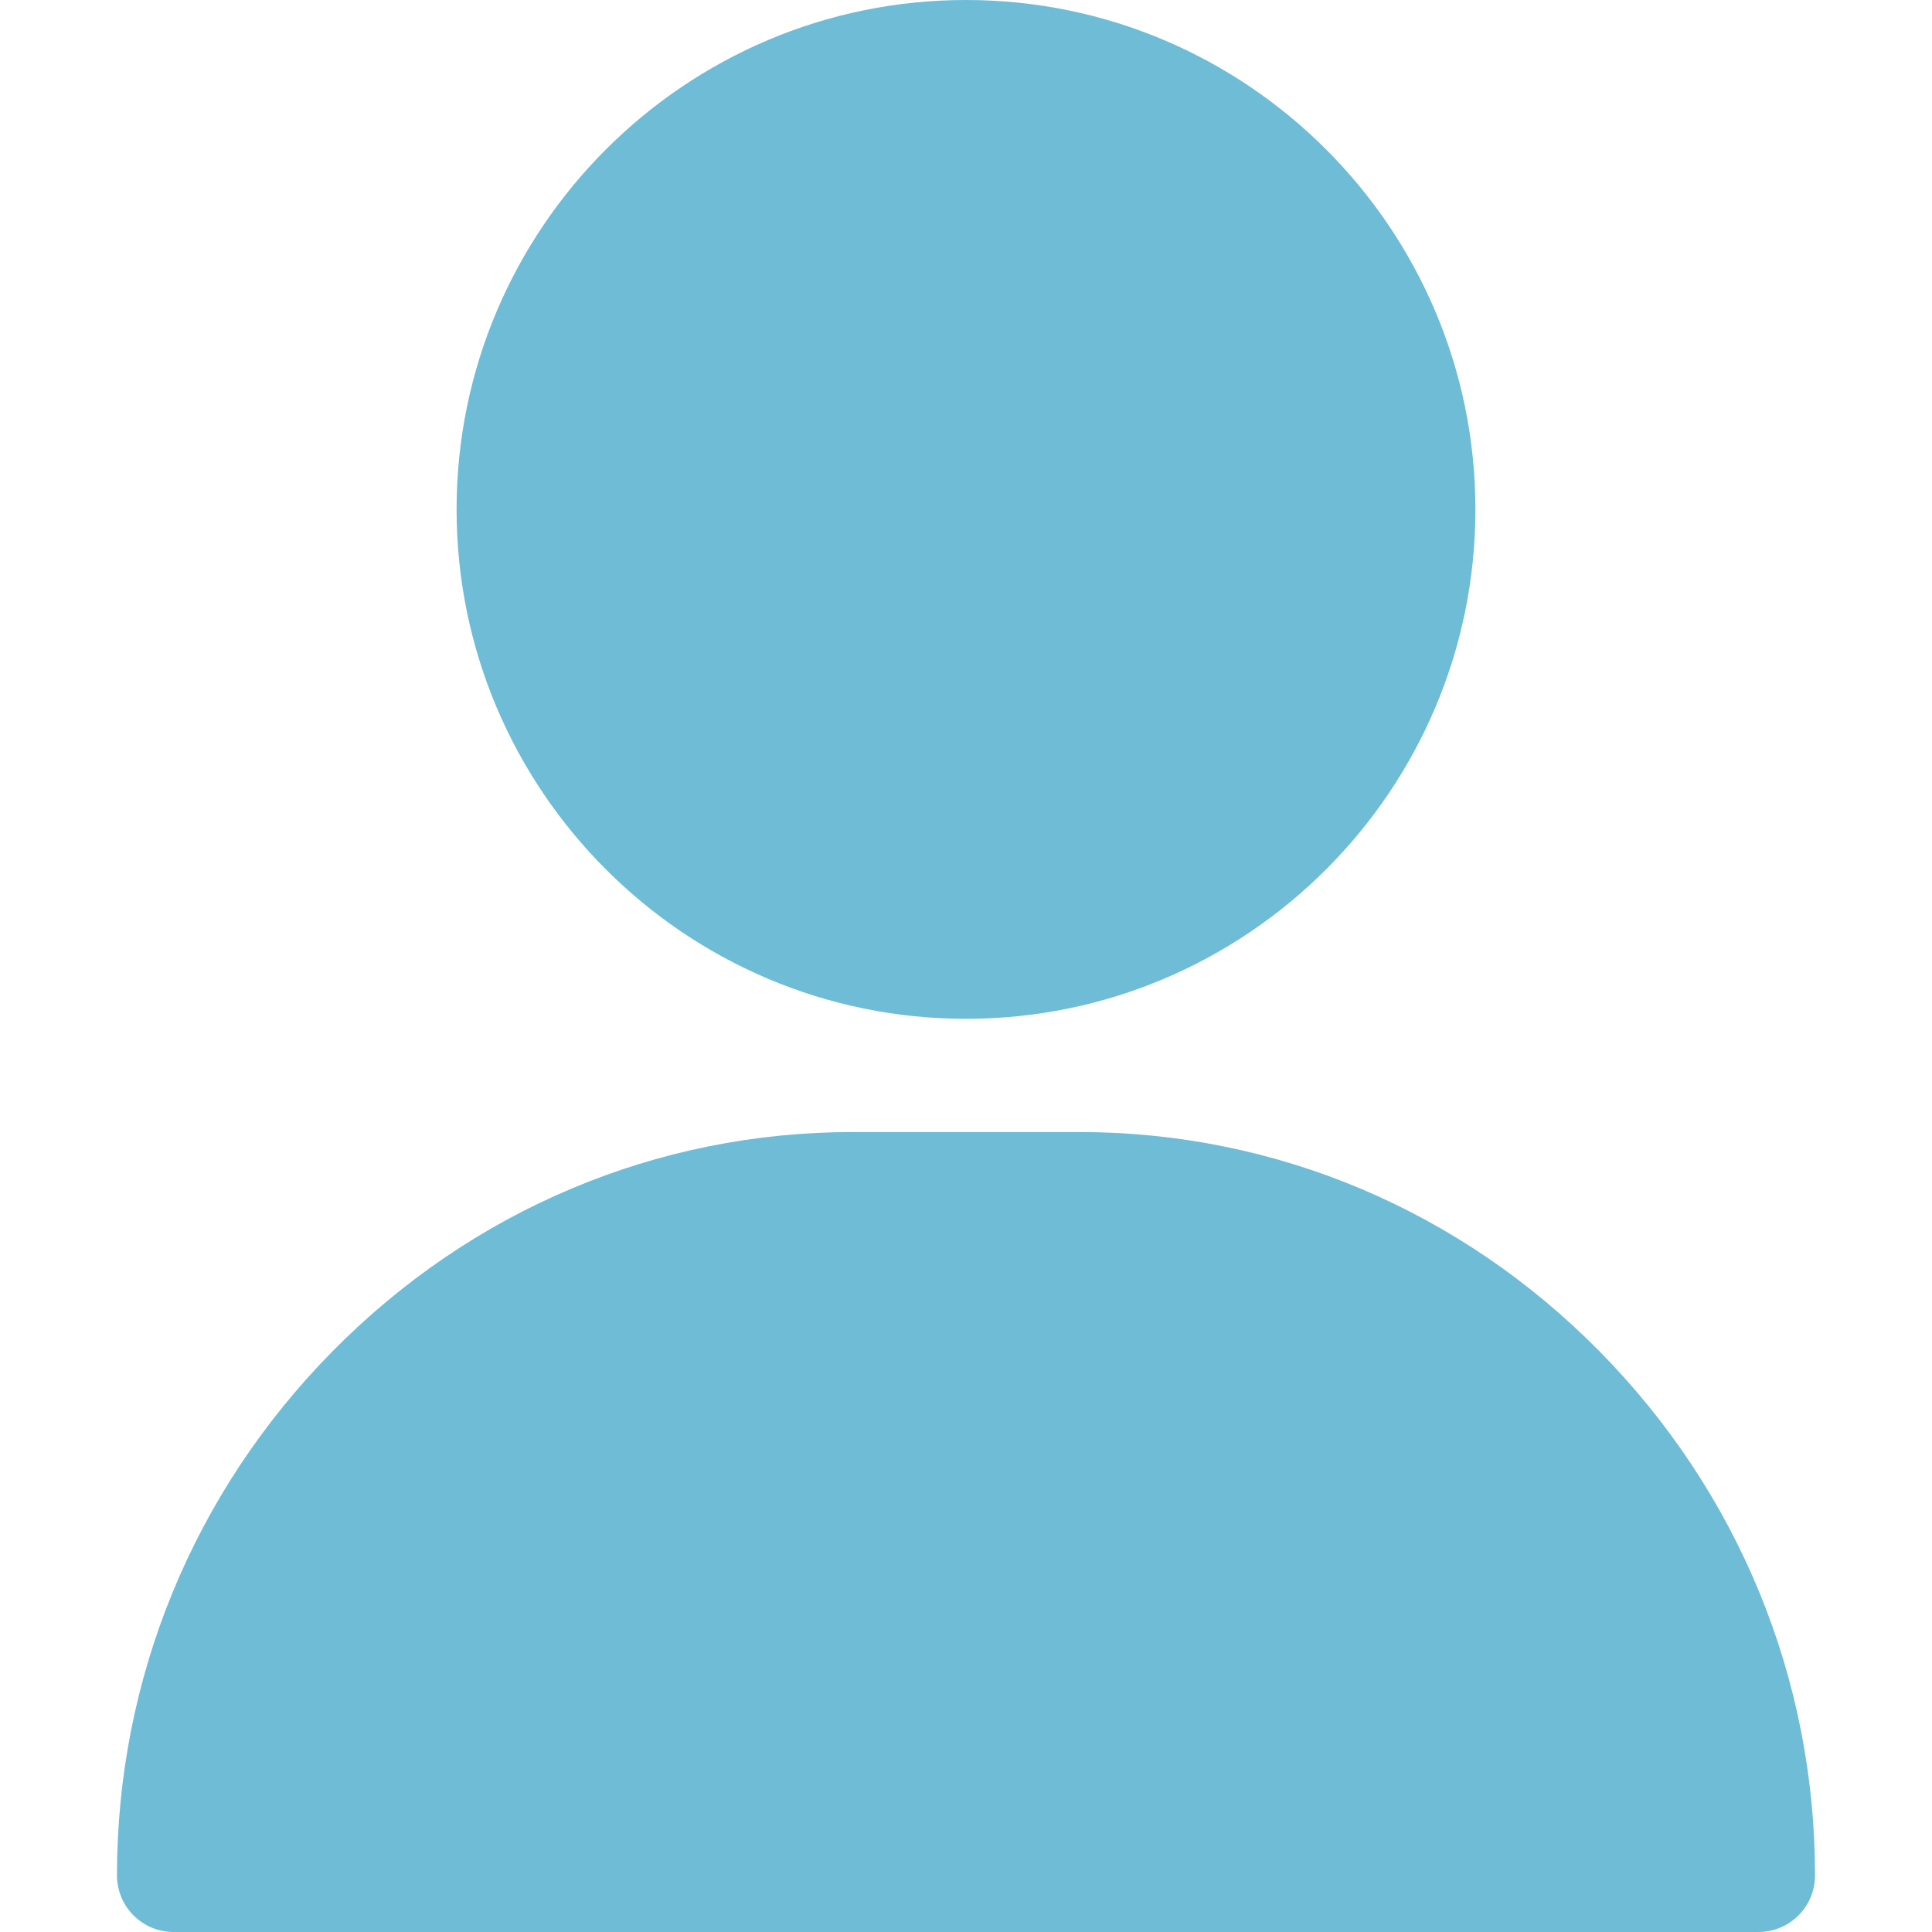
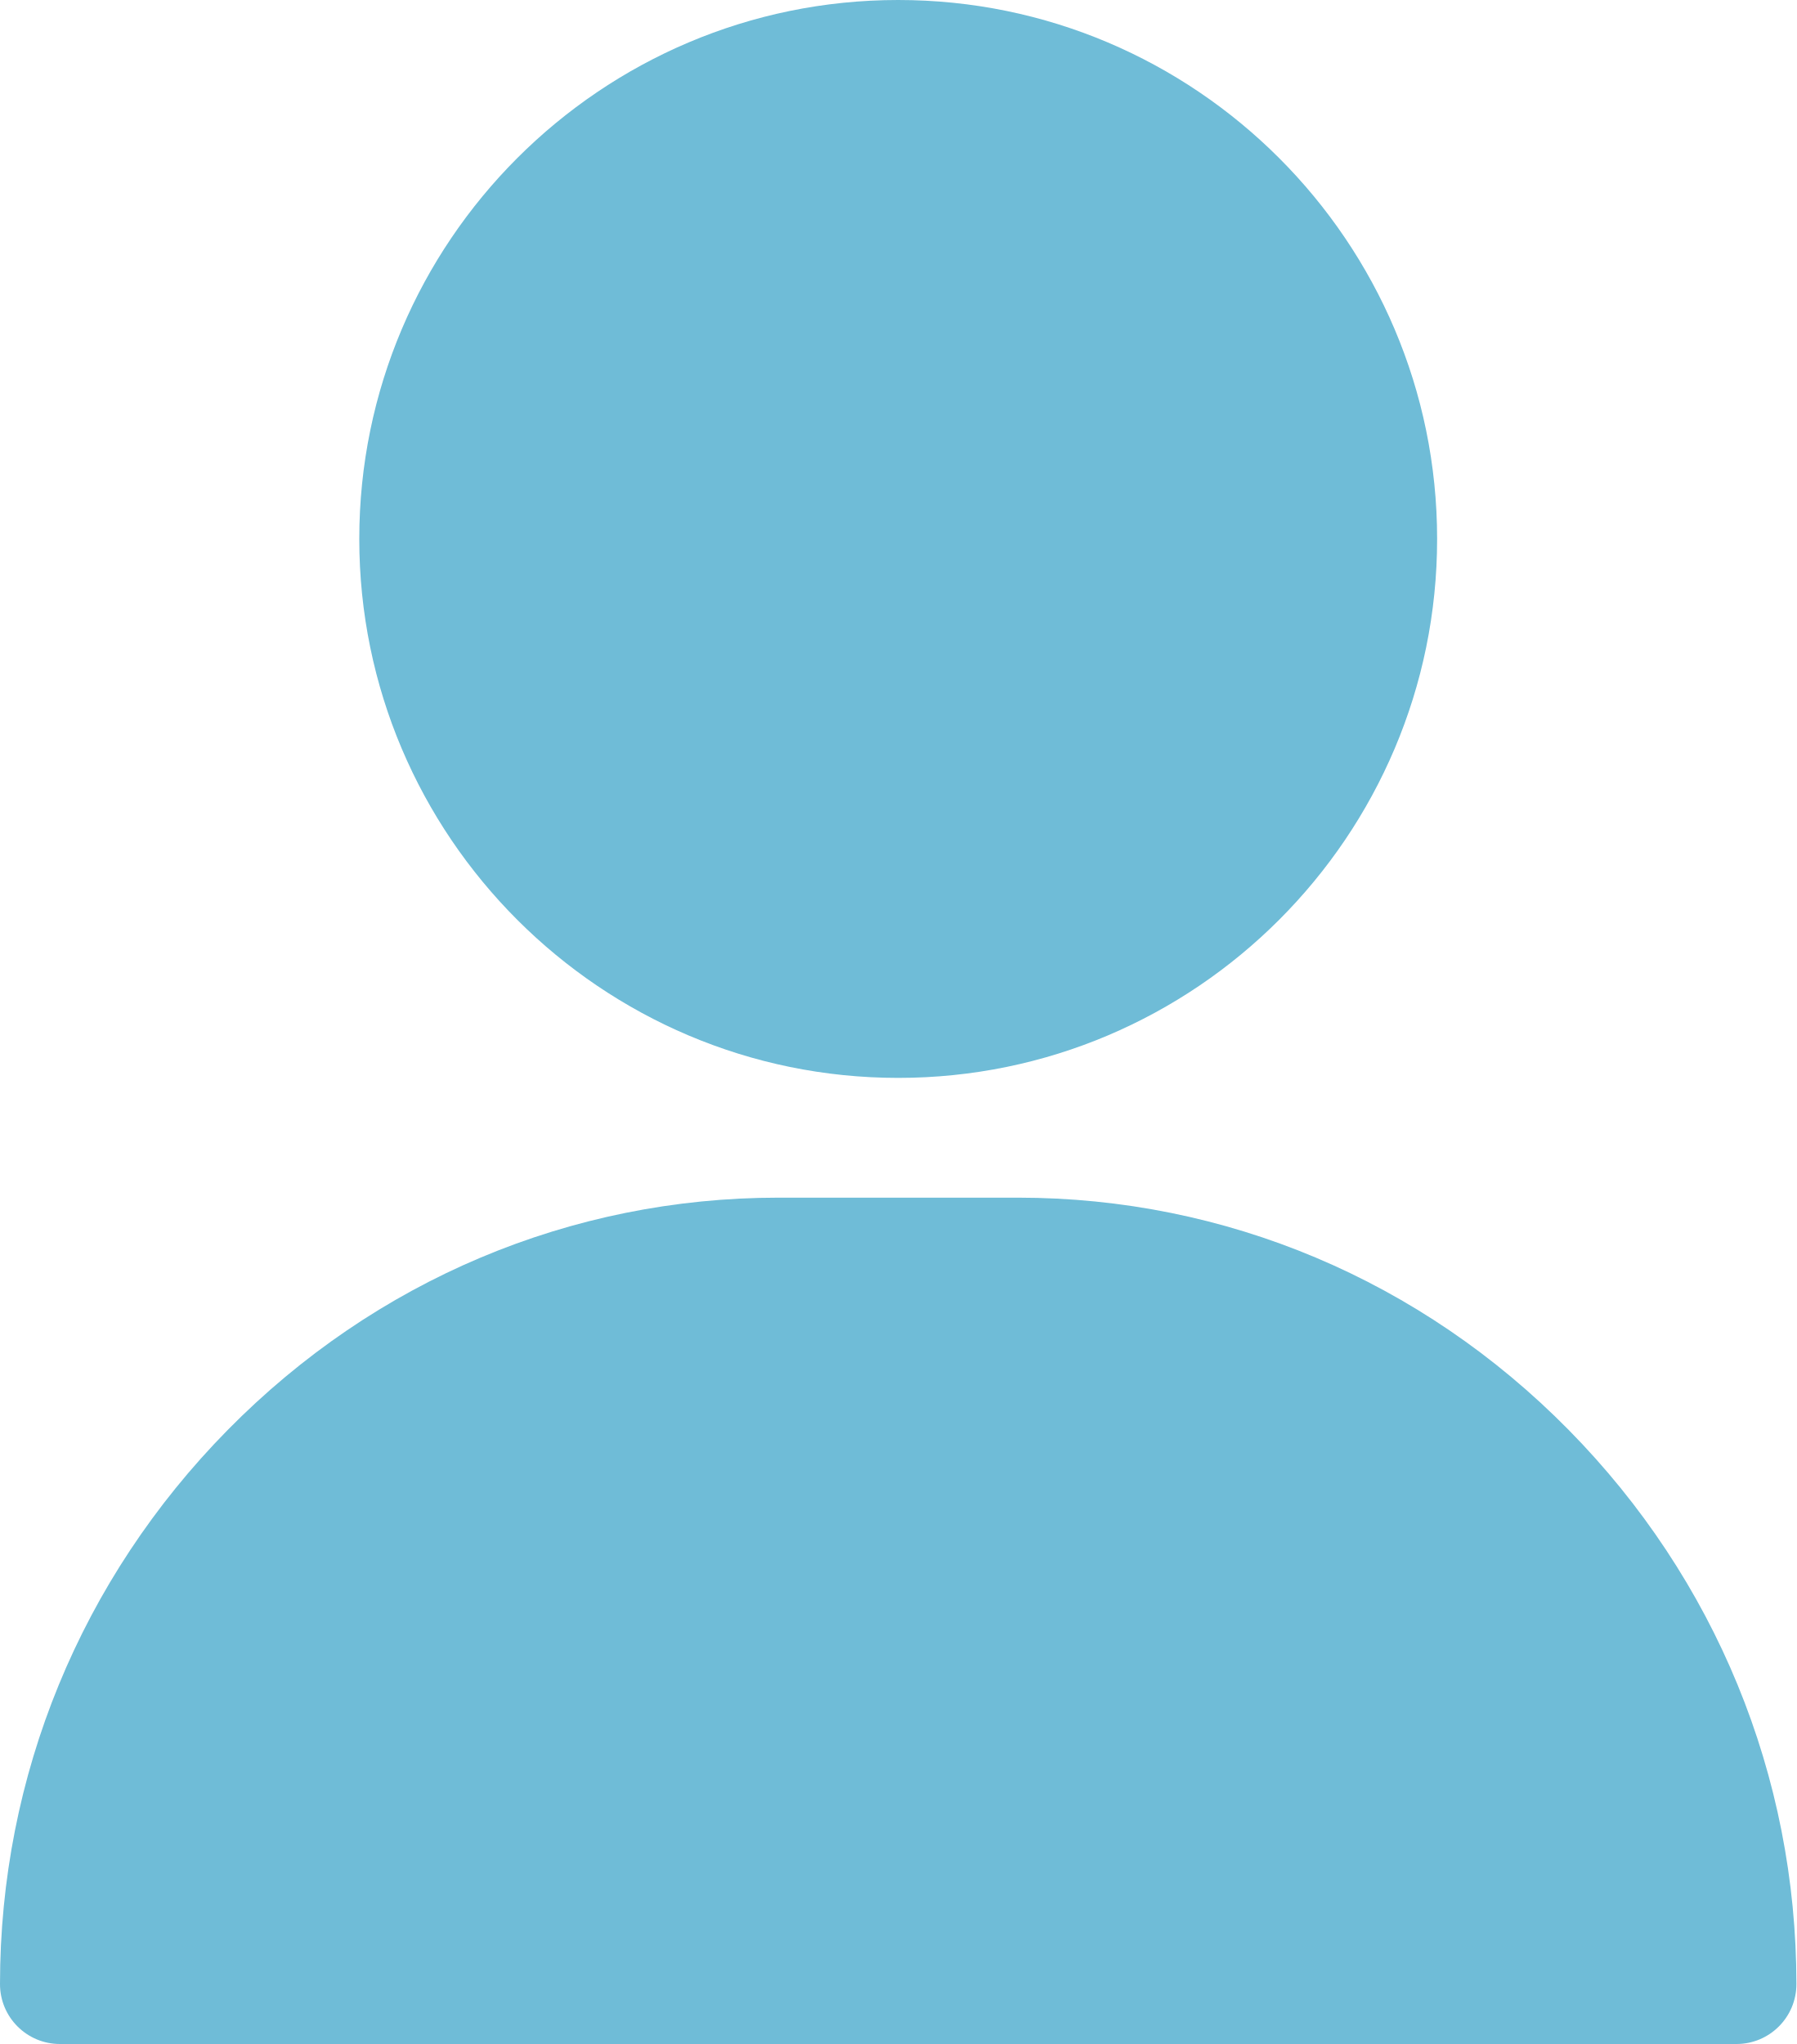
- <svg xmlns="http://www.w3.org/2000/svg" version="1.1" id="Layer_1" x="0px" y="0px" viewBox="0 0 512 512" style="enable-background:new 0 0 512 512;" xml:space="preserve">
+ <svg xmlns="http://www.w3.org/2000/svg" version="1.1" id="Layer_1" x="0px" y="0px" viewBox="0 0 450 512" xml:space="preserve" width="450" height="512">
  <defs id="defs22993" />
-   <g id="g22952" style="fill:#6fbcd7;fill-opacity:1">
+   <g id="g22952" style="fill:#6fbcd7;fill-opacity:1" transform="translate(-31)">
    <g id="g22950" style="fill:#6fbcd7;fill-opacity:1">
-       <path d="M256,0c-74.439,0-135,60.561-135,135s60.561,135,135,135s135-60.561,135-135S330.439,0,256,0z" id="path22948" style="fill:#6fbcd7;fill-opacity:1" />
+       <path d="m 256,0 c -74.439,0 -135,60.561 -135,135 0,74.439 60.561,135 135,135 74.439,0 135,-60.561 135,-135 C 391,60.561 330.439,0 256,0 Z" id="path22948" style="fill:#6fbcd7;fill-opacity:1" />
    </g>
  </g>
-   <g id="g22958" style="fill:#6fbcd7;fill-opacity:1">
+   <g id="g22958" style="fill:#6fbcd7;fill-opacity:1" transform="translate(-31)">
    <g id="g22956" style="fill:#6fbcd7;fill-opacity:1">
-       <path d="M423.966,358.195C387.006,320.667,338.009,300,286,300h-60c-52.008,0-101.006,20.667-137.966,58.195    C51.255,395.539,31,444.833,31,497c0,8.284,6.716,15,15,15h420c8.284,0,15-6.716,15-15    C481,444.833,460.745,395.539,423.966,358.195z" id="path22954" style="fill:#6fbcd7;fill-opacity:1" />
+       <path d="M 423.966,358.195 C 387.006,320.667 338.009,300 286,300 H 226 C 173.992,300 124.994,320.667 88.034,358.195 51.255,395.539 31,444.833 31,497 c 0,8.284 6.716,15 15,15 h 420 c 8.284,0 15,-6.716 15,-15 0,-52.167 -20.255,-101.461 -57.034,-138.805 z" id="path22954" style="fill:#6fbcd7;fill-opacity:1" />
    </g>
  </g>
-   <g id="g22960" style="fill:#6fbcd7;fill-opacity:1">
+   <g id="g22960" style="fill:#6fbcd7;fill-opacity:1" transform="translate(-31)">
</g>
-   <g id="g22962" style="fill:#6fbcd7;fill-opacity:1">
+   <g id="g22962" style="fill:#6fbcd7;fill-opacity:1" transform="translate(-31)">
</g>
-   <g id="g22964" style="fill:#6fbcd7;fill-opacity:1">
+   <g id="g22964" style="fill:#6fbcd7;fill-opacity:1" transform="translate(-31)">
</g>
-   <g id="g22966" style="fill:#6fbcd7;fill-opacity:1">
+   <g id="g22966" style="fill:#6fbcd7;fill-opacity:1" transform="translate(-31)">
</g>
-   <g id="g22968" style="fill:#6fbcd7;fill-opacity:1">
+   <g id="g22968" style="fill:#6fbcd7;fill-opacity:1" transform="translate(-31)">
</g>
-   <g id="g22970" style="fill:#6fbcd7;fill-opacity:1">
+   <g id="g22970" style="fill:#6fbcd7;fill-opacity:1" transform="translate(-31)">
</g>
-   <g id="g22972" style="fill:#6fbcd7;fill-opacity:1">
+   <g id="g22972" style="fill:#6fbcd7;fill-opacity:1" transform="translate(-31)">
</g>
-   <g id="g22974" style="fill:#6fbcd7;fill-opacity:1">
+   <g id="g22974" style="fill:#6fbcd7;fill-opacity:1" transform="translate(-31)">
</g>
-   <g id="g22976" style="fill:#6fbcd7;fill-opacity:1">
+   <g id="g22976" style="fill:#6fbcd7;fill-opacity:1" transform="translate(-31)">
</g>
-   <g id="g22978" style="fill:#6fbcd7;fill-opacity:1">
+   <g id="g22978" style="fill:#6fbcd7;fill-opacity:1" transform="translate(-31)">
</g>
-   <g id="g22980" style="fill:#6fbcd7;fill-opacity:1">
+   <g id="g22980" style="fill:#6fbcd7;fill-opacity:1" transform="translate(-31)">
</g>
-   <g id="g22982" style="fill:#6fbcd7;fill-opacity:1">
+   <g id="g22982" style="fill:#6fbcd7;fill-opacity:1" transform="translate(-31)">
</g>
-   <g id="g22984" style="fill:#6fbcd7;fill-opacity:1">
+   <g id="g22984" style="fill:#6fbcd7;fill-opacity:1" transform="translate(-31)">
</g>
-   <g id="g22986" style="fill:#6fbcd7;fill-opacity:1">
+   <g id="g22986" style="fill:#6fbcd7;fill-opacity:1" transform="translate(-31)">
</g>
-   <g id="g22988" style="fill:#6fbcd7;fill-opacity:1">
+   <g id="g22988" style="fill:#6fbcd7;fill-opacity:1" transform="translate(-31)">
</g>
</svg>
